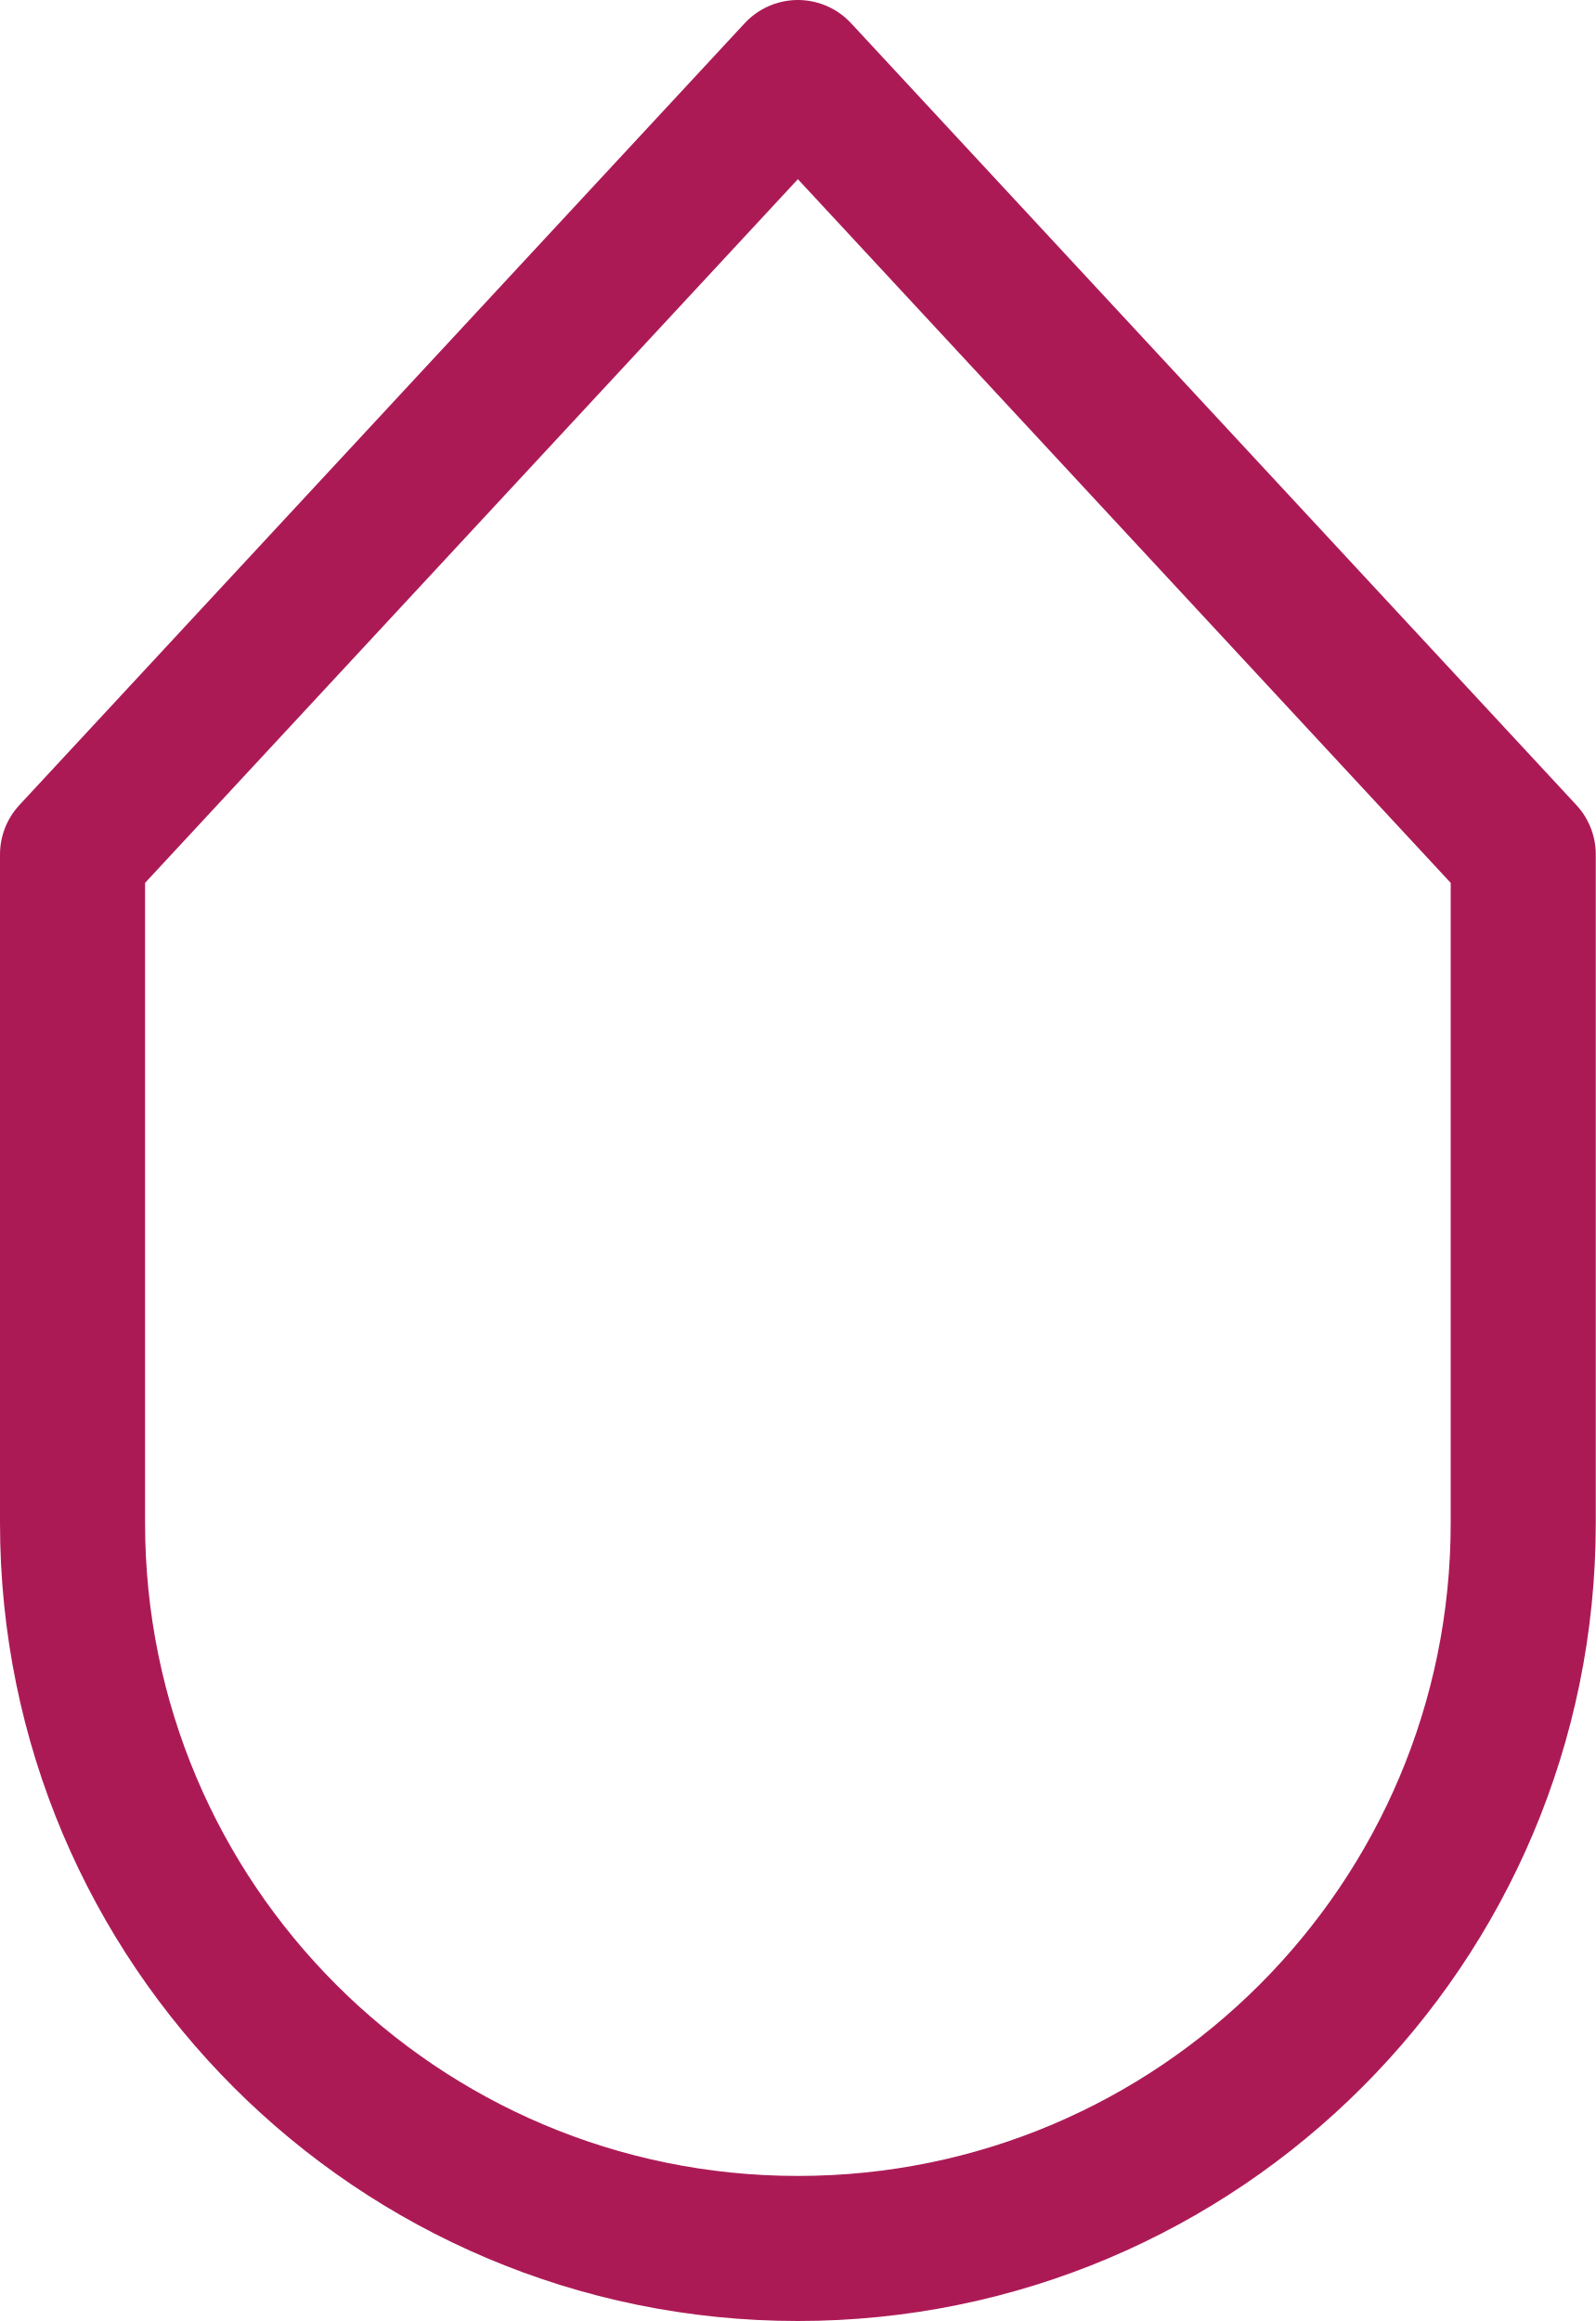
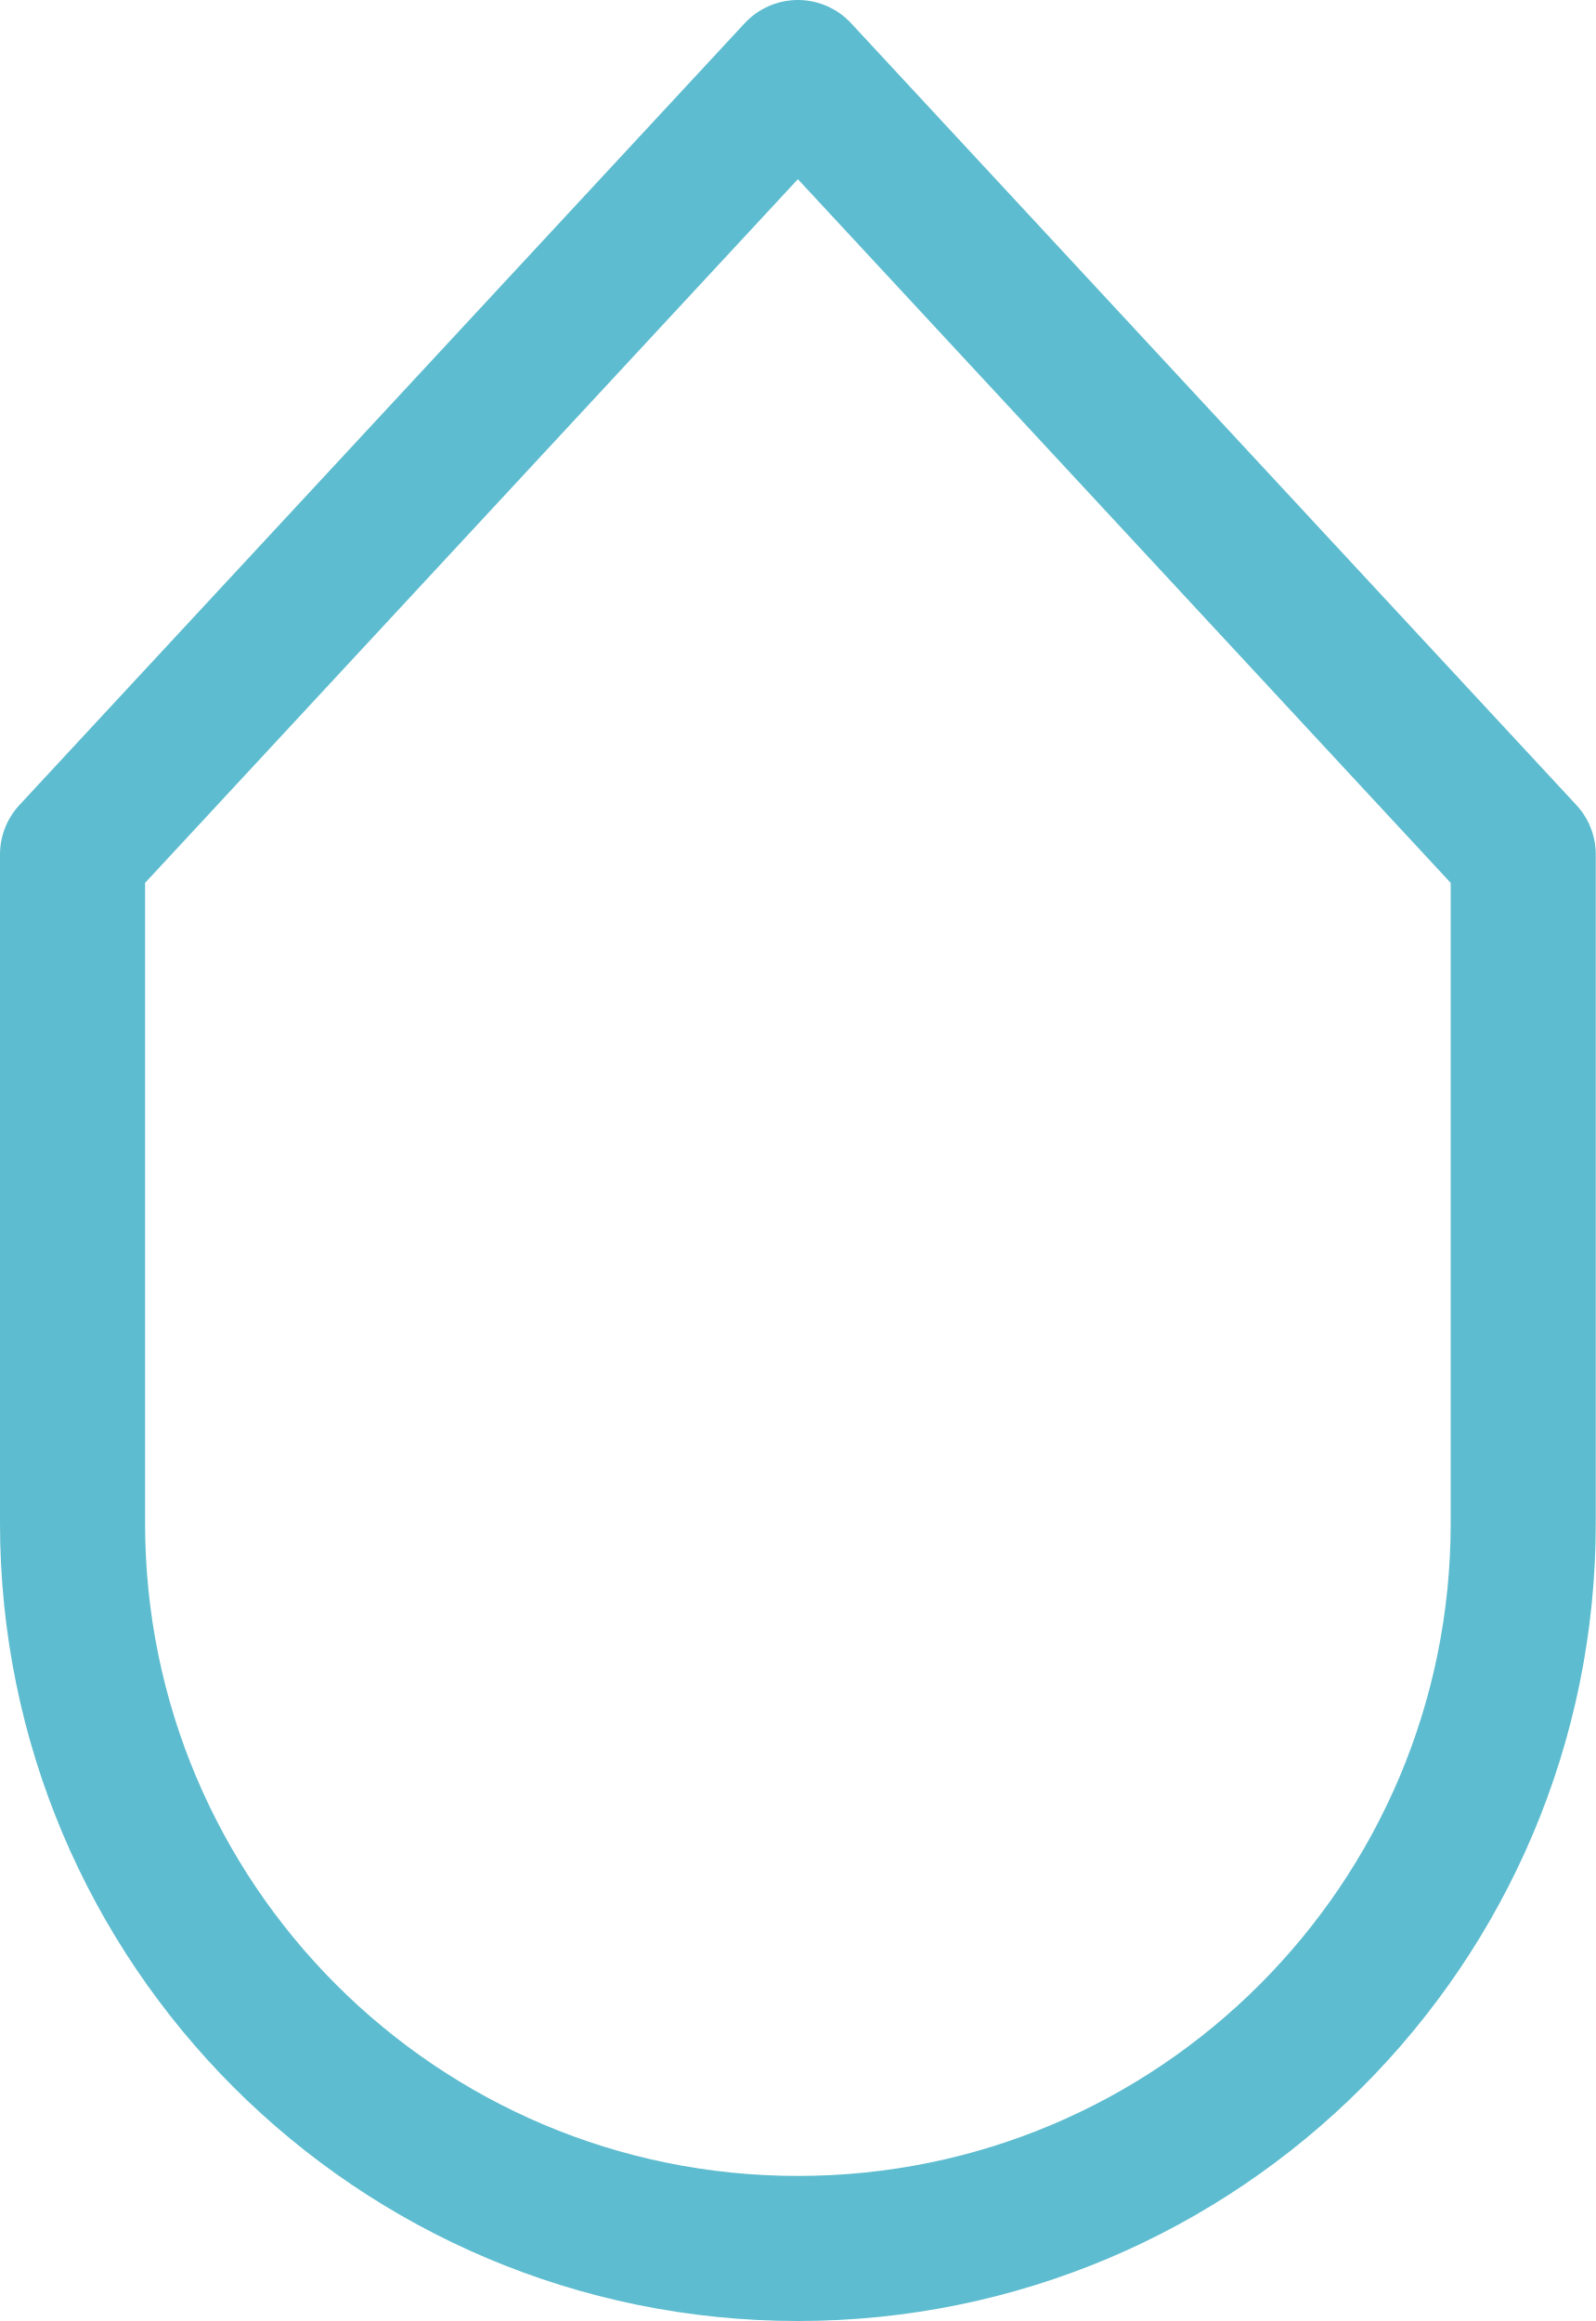
<svg xmlns="http://www.w3.org/2000/svg" width="22px" height="32px" viewBox="0 0 22 32" version="1.1">
  <g id="back-to-top" stroke="none" stroke-width="1" fill="none" fill-rule="evenodd" stroke-linejoin="round">
-     <path d="M11,1 C16.523,1 21,5.477 21,11 L21,20.22 L21,20.22 L11,31 L1,20.22 L1,11 C1,5.477 5.477,1 11,1 Z" id="Rectangle-Copy-29" stroke="#AC1A56" stroke-width="2" transform="translate(11, 16) scale(-1, -1) translate(-11, -16) " />
+     <path d="M11,1 C16.523,1 21,5.477 21,11 L21,20.22 L21,20.22 L11,31 L1,20.22 L1,11 C1,5.477 5.477,1 11,1 Z" id="Rectangle-Copy-29" stroke="#5DBCCF" stroke-width="2" transform="translate(11, 16) scale(-1, -1) translate(-11, -16) " />
  </g>
</svg>
